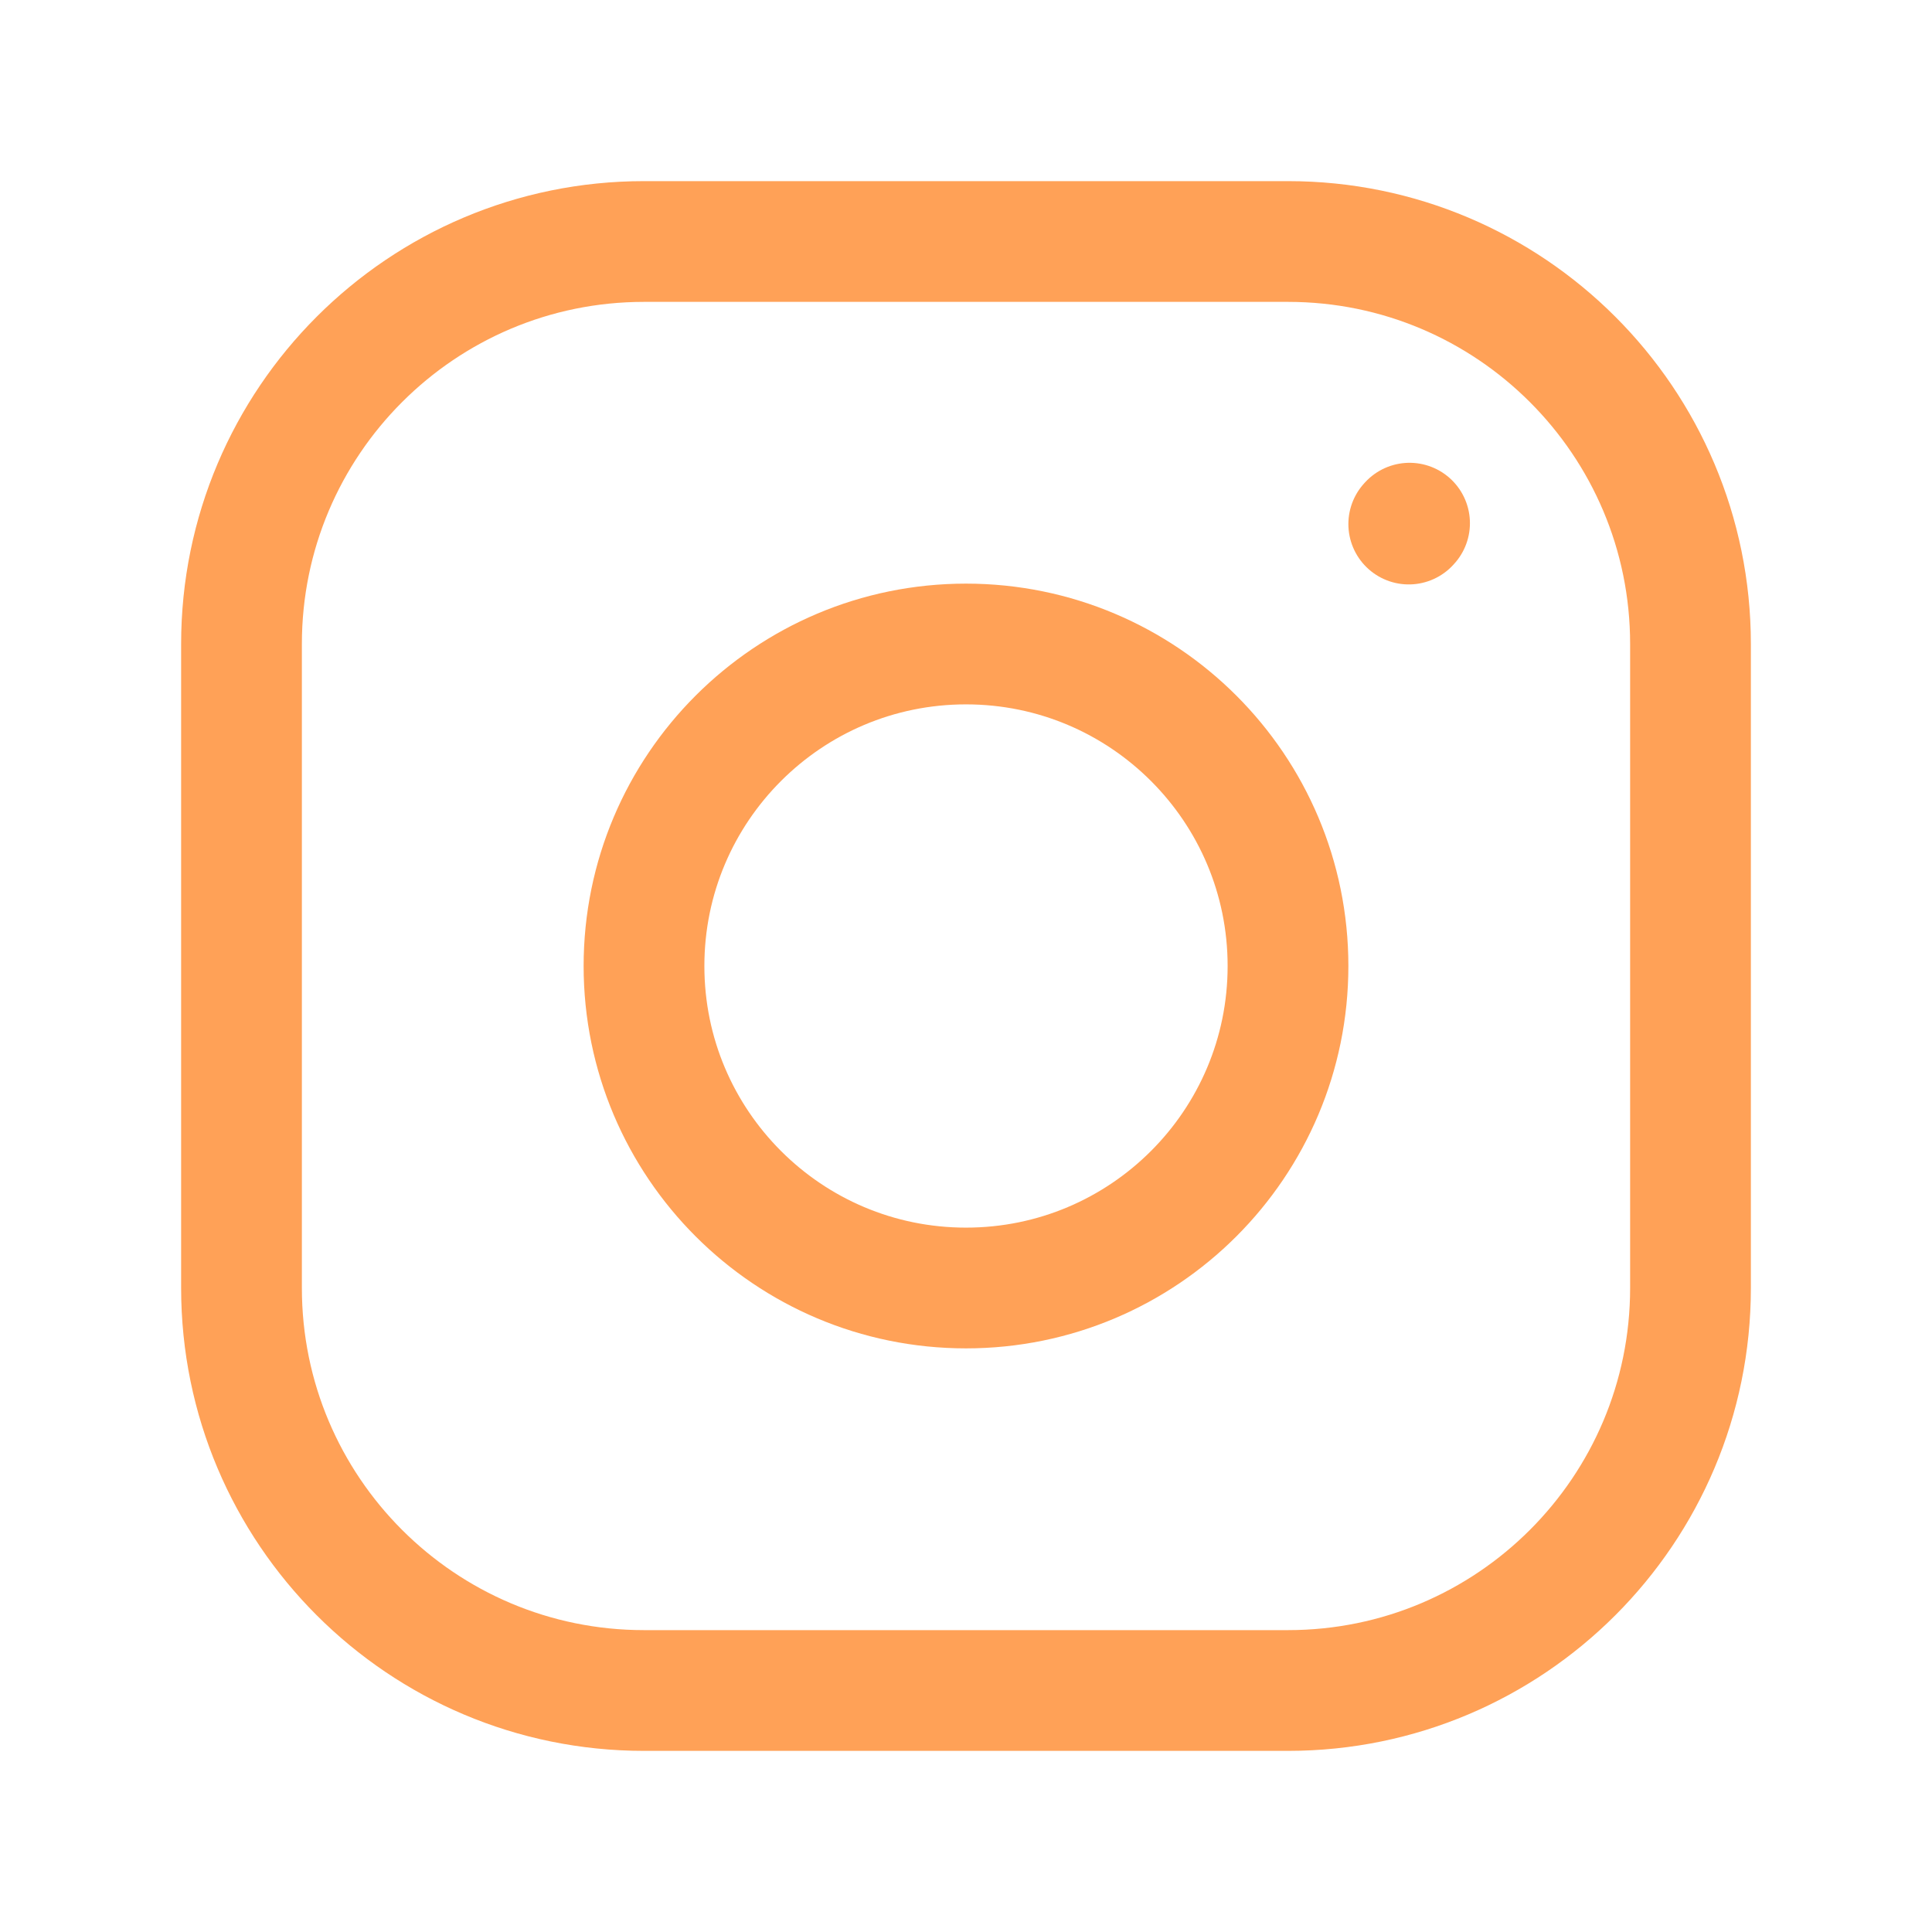
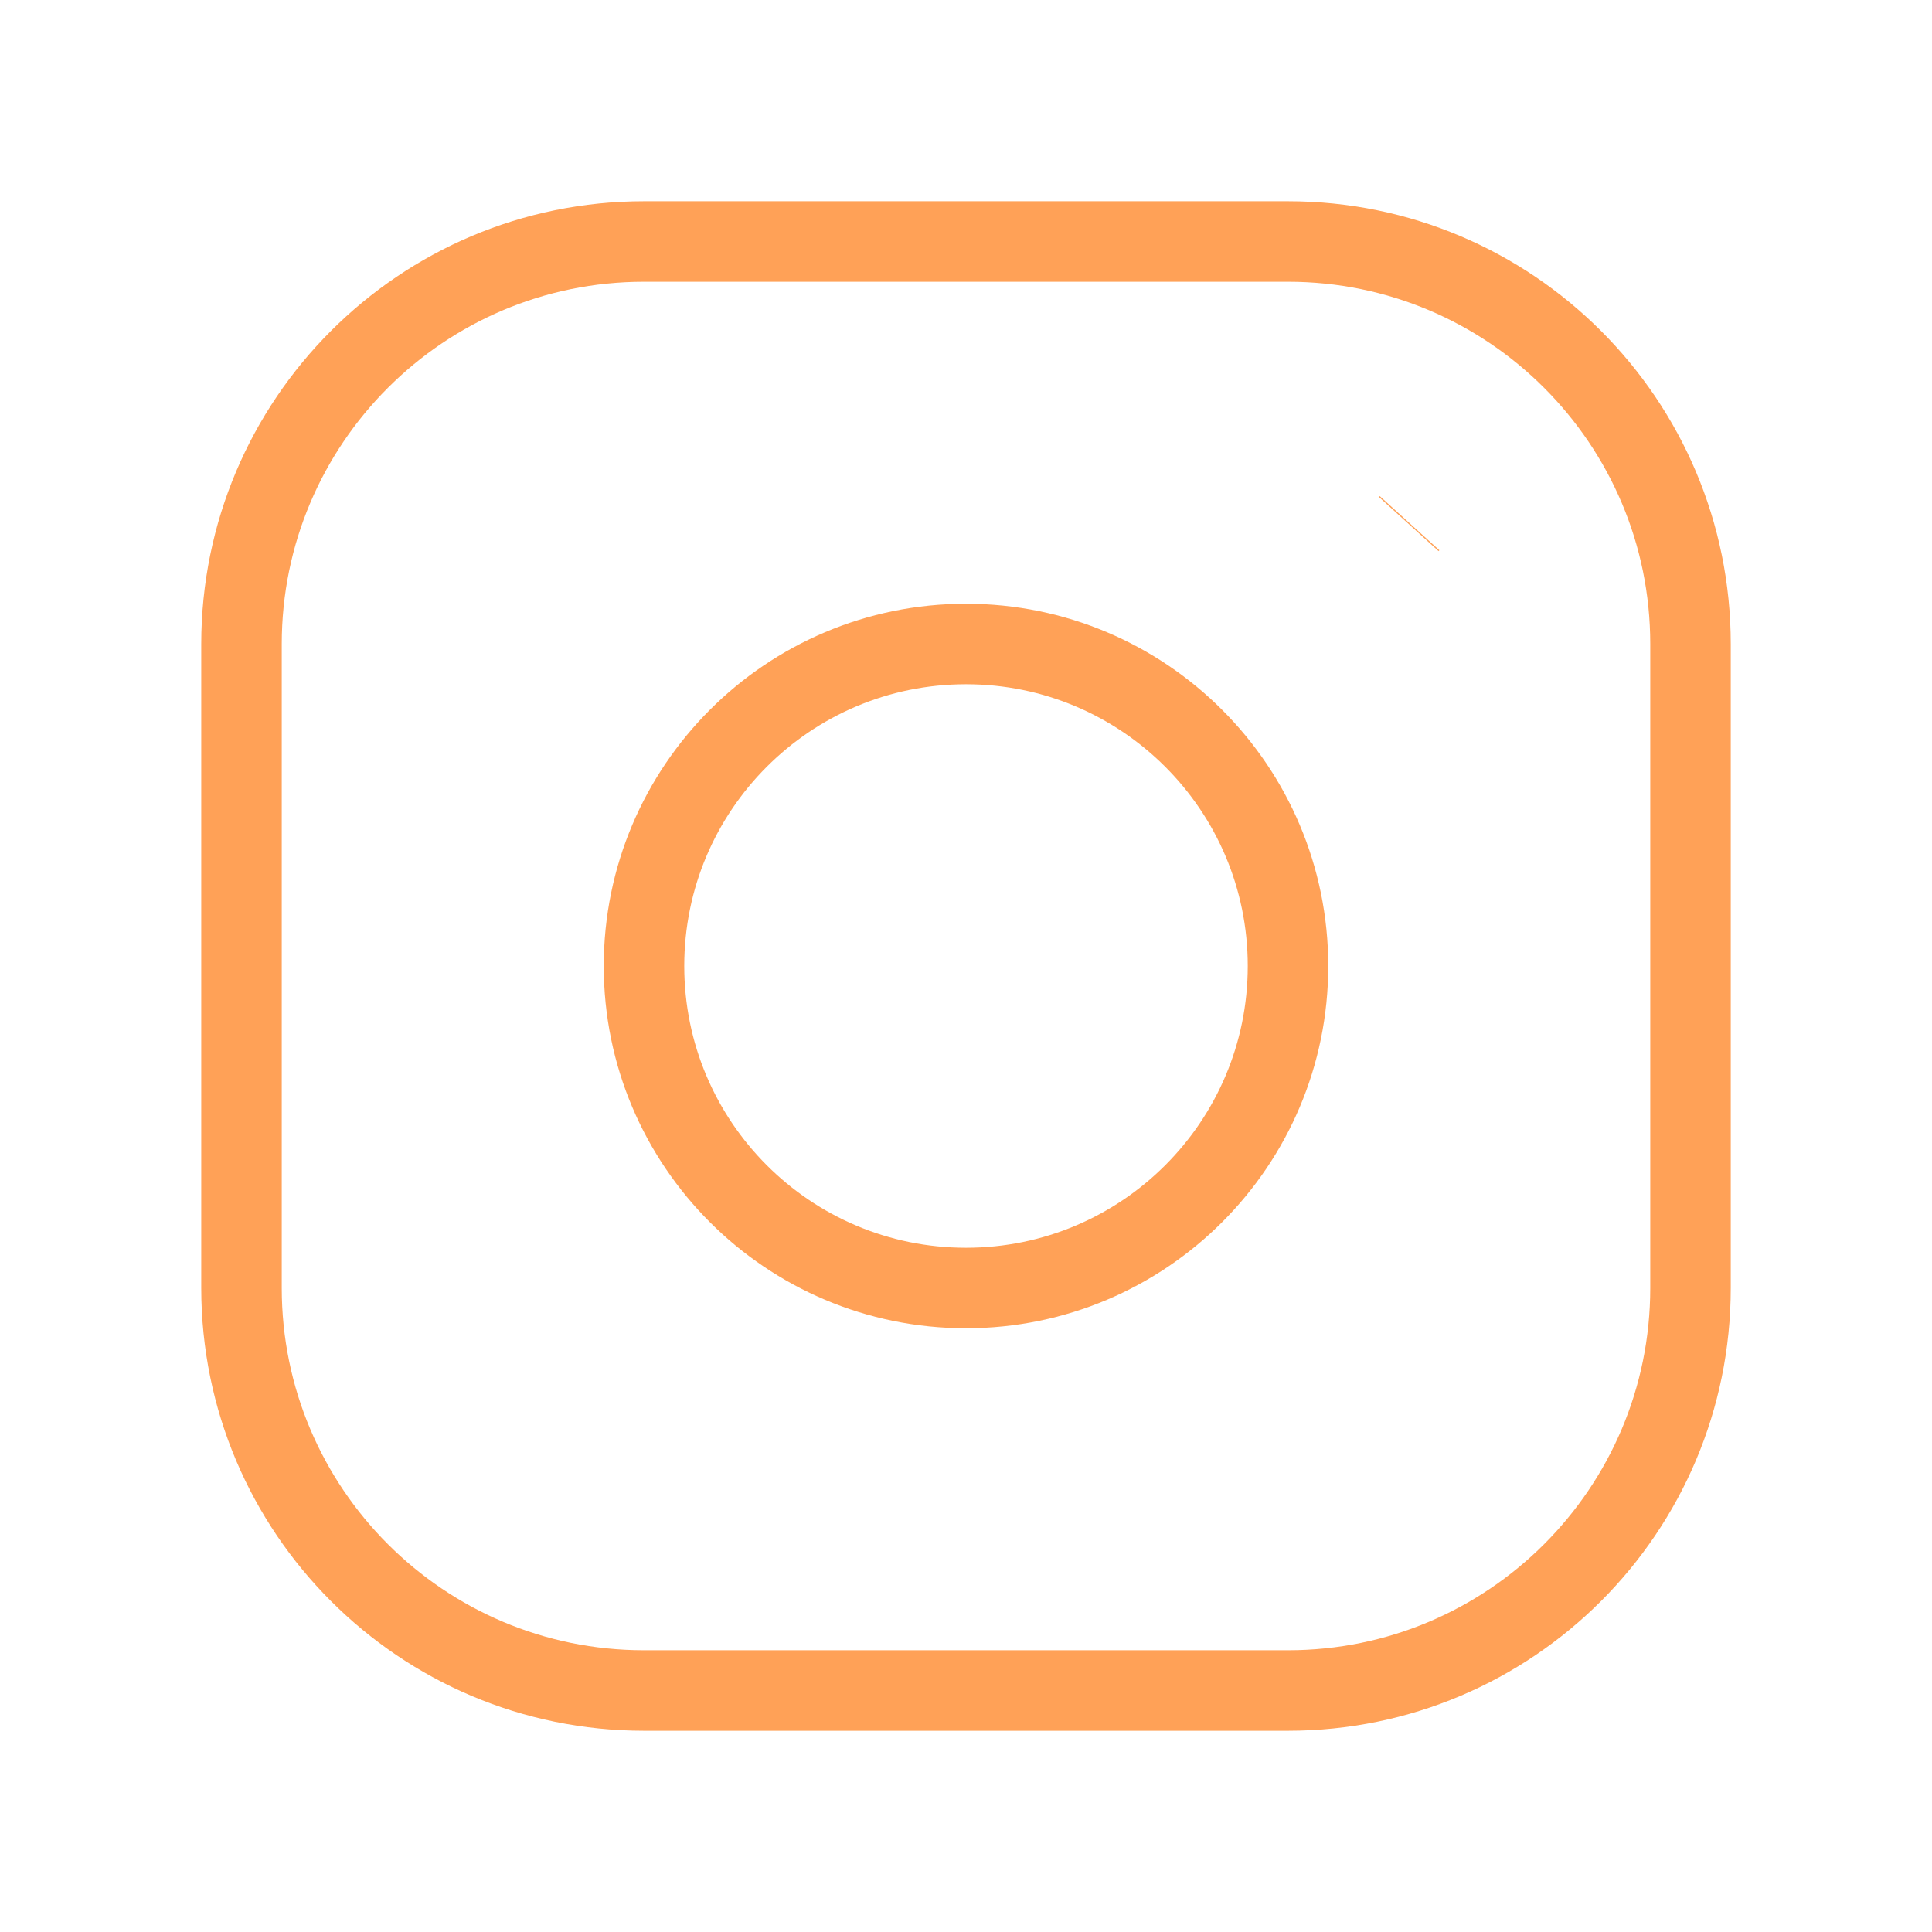
<svg xmlns="http://www.w3.org/2000/svg" width="24" height="24" viewBox="0 0 24 24" fill="none">
-   <path d="M12 16C14.209 16 16 14.209 16 12C16 9.791 14.209 8 12 8C9.791 8 8 9.791 8 12C8 14.209 9.791 16 12 16Z" stroke="#FFA157" stroke-width="1.5" stroke-linecap="round" stroke-linejoin="round" />
-   <path d="M3 16V8C3 5.239 5.239 3 8 3H16C18.761 3 21 5.239 21 8V16C21 18.761 18.761 21 16 21H8C5.239 21 3 18.761 3 16Z" stroke="#FFA157" stroke-width="1.5" />
-   <path d="M17.5 6.51L17.51 6.499" stroke="#FFA157" stroke-width="1.5" stroke-linecap="round" stroke-linejoin="round" />
+   <path d="M12 16C14.209 16 16 14.209 16 12C16 9.791 14.209 8 12 8C9.791 8 8 9.791 8 12C8 14.209 9.791 16 12 16Z" stroke="#FFA157" strokeWidth="1.5" strokeLinecap="round" strokeLinejoin="round" />
+   <path d="M3 16V8C3 5.239 5.239 3 8 3H16C18.761 3 21 5.239 21 8V16C21 18.761 18.761 21 16 21H8C5.239 21 3 18.761 3 16Z" stroke="#FFA157" strokeWidth="1.5" />
+   <path d="M17.5 6.51L17.51 6.499" stroke="#FFA157" strokeWidth="1.5" strokeLinecap="round" strokeLinejoin="round" />
</svg>
